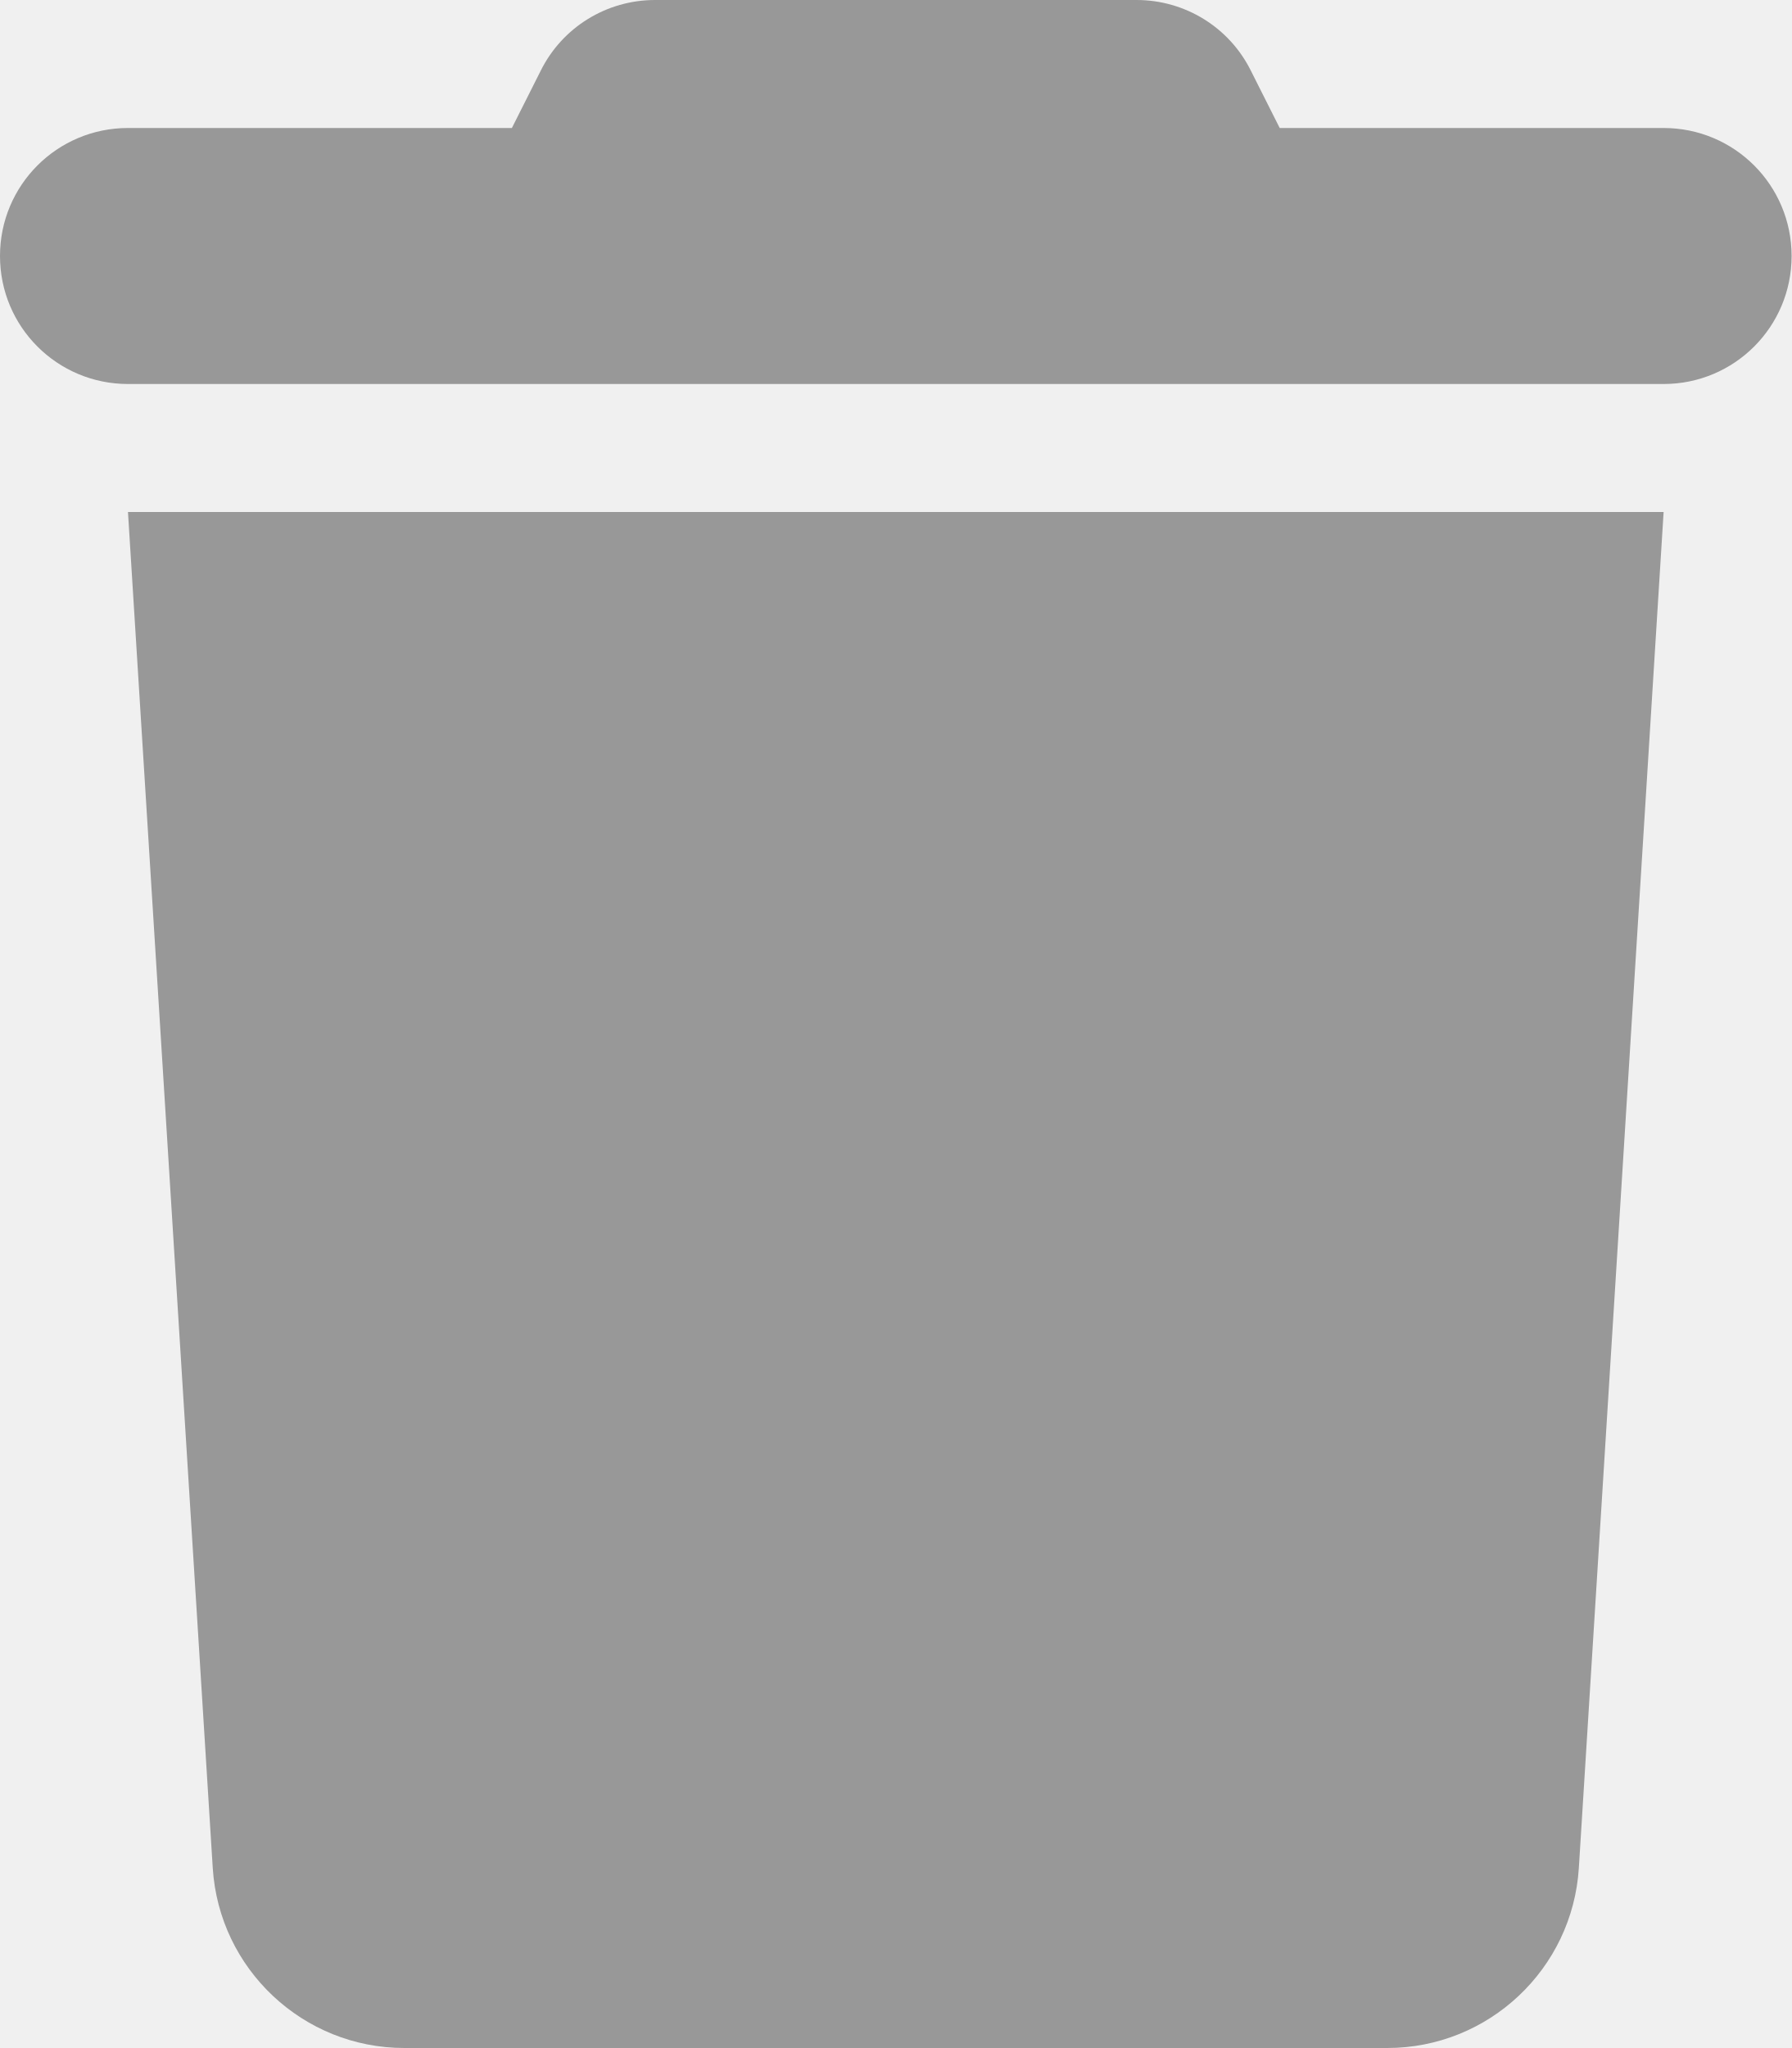
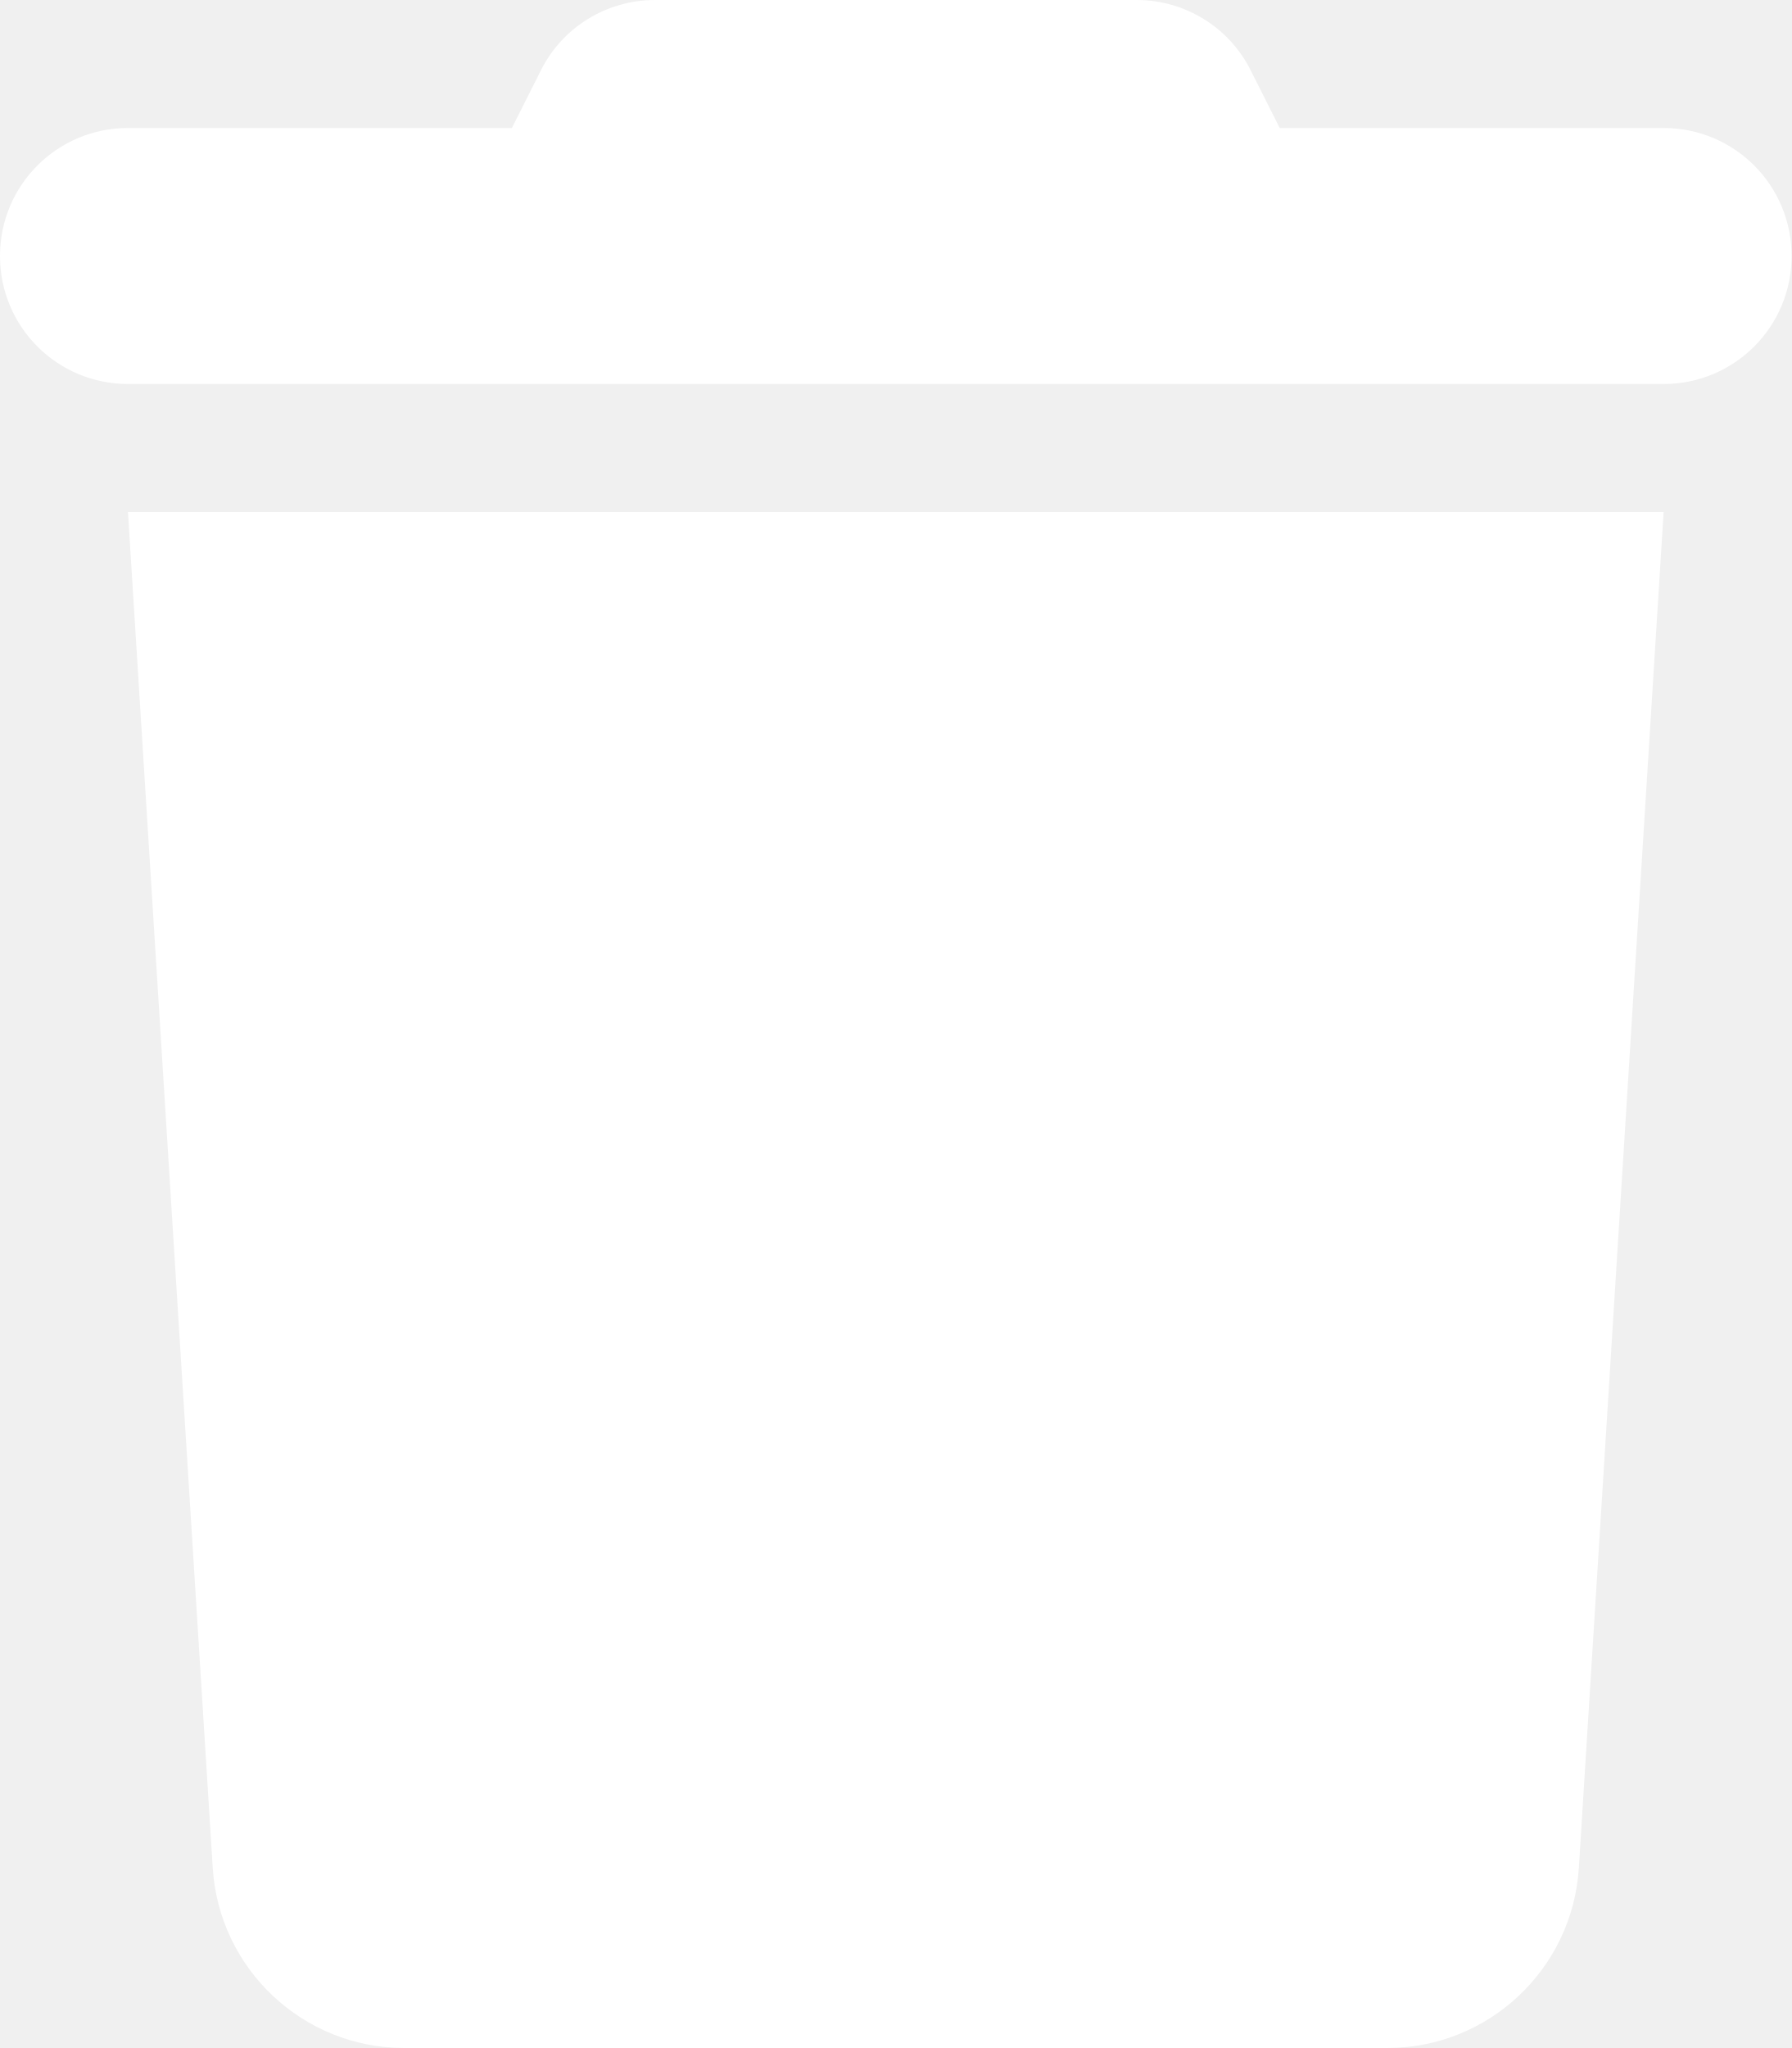
- <svg xmlns="http://www.w3.org/2000/svg" viewBox="0 0 448 512" fill="#989898">
+ <svg xmlns="http://www.w3.org/2000/svg" viewBox="0 0 448 512" fill="#ffffff">
  <path d="M135.2 17.7L128 32H32C14.3 32 0 46.3 0 64S14.3 96 32 96H416c17.7 0 32-14.3 32-32s-14.3-32-32-32H320l-7.2-14.3C307.4 6.8 296.3 0 284.2 0H163.8c-12.1 0-23.2 6.8-28.6 17.7zM416 128H32L53.2 467c1.6 25.3 22.6 45 47.9 45H346.9c25.3 0 46.3-19.7 47.9-45L416 128z" />
</svg>
